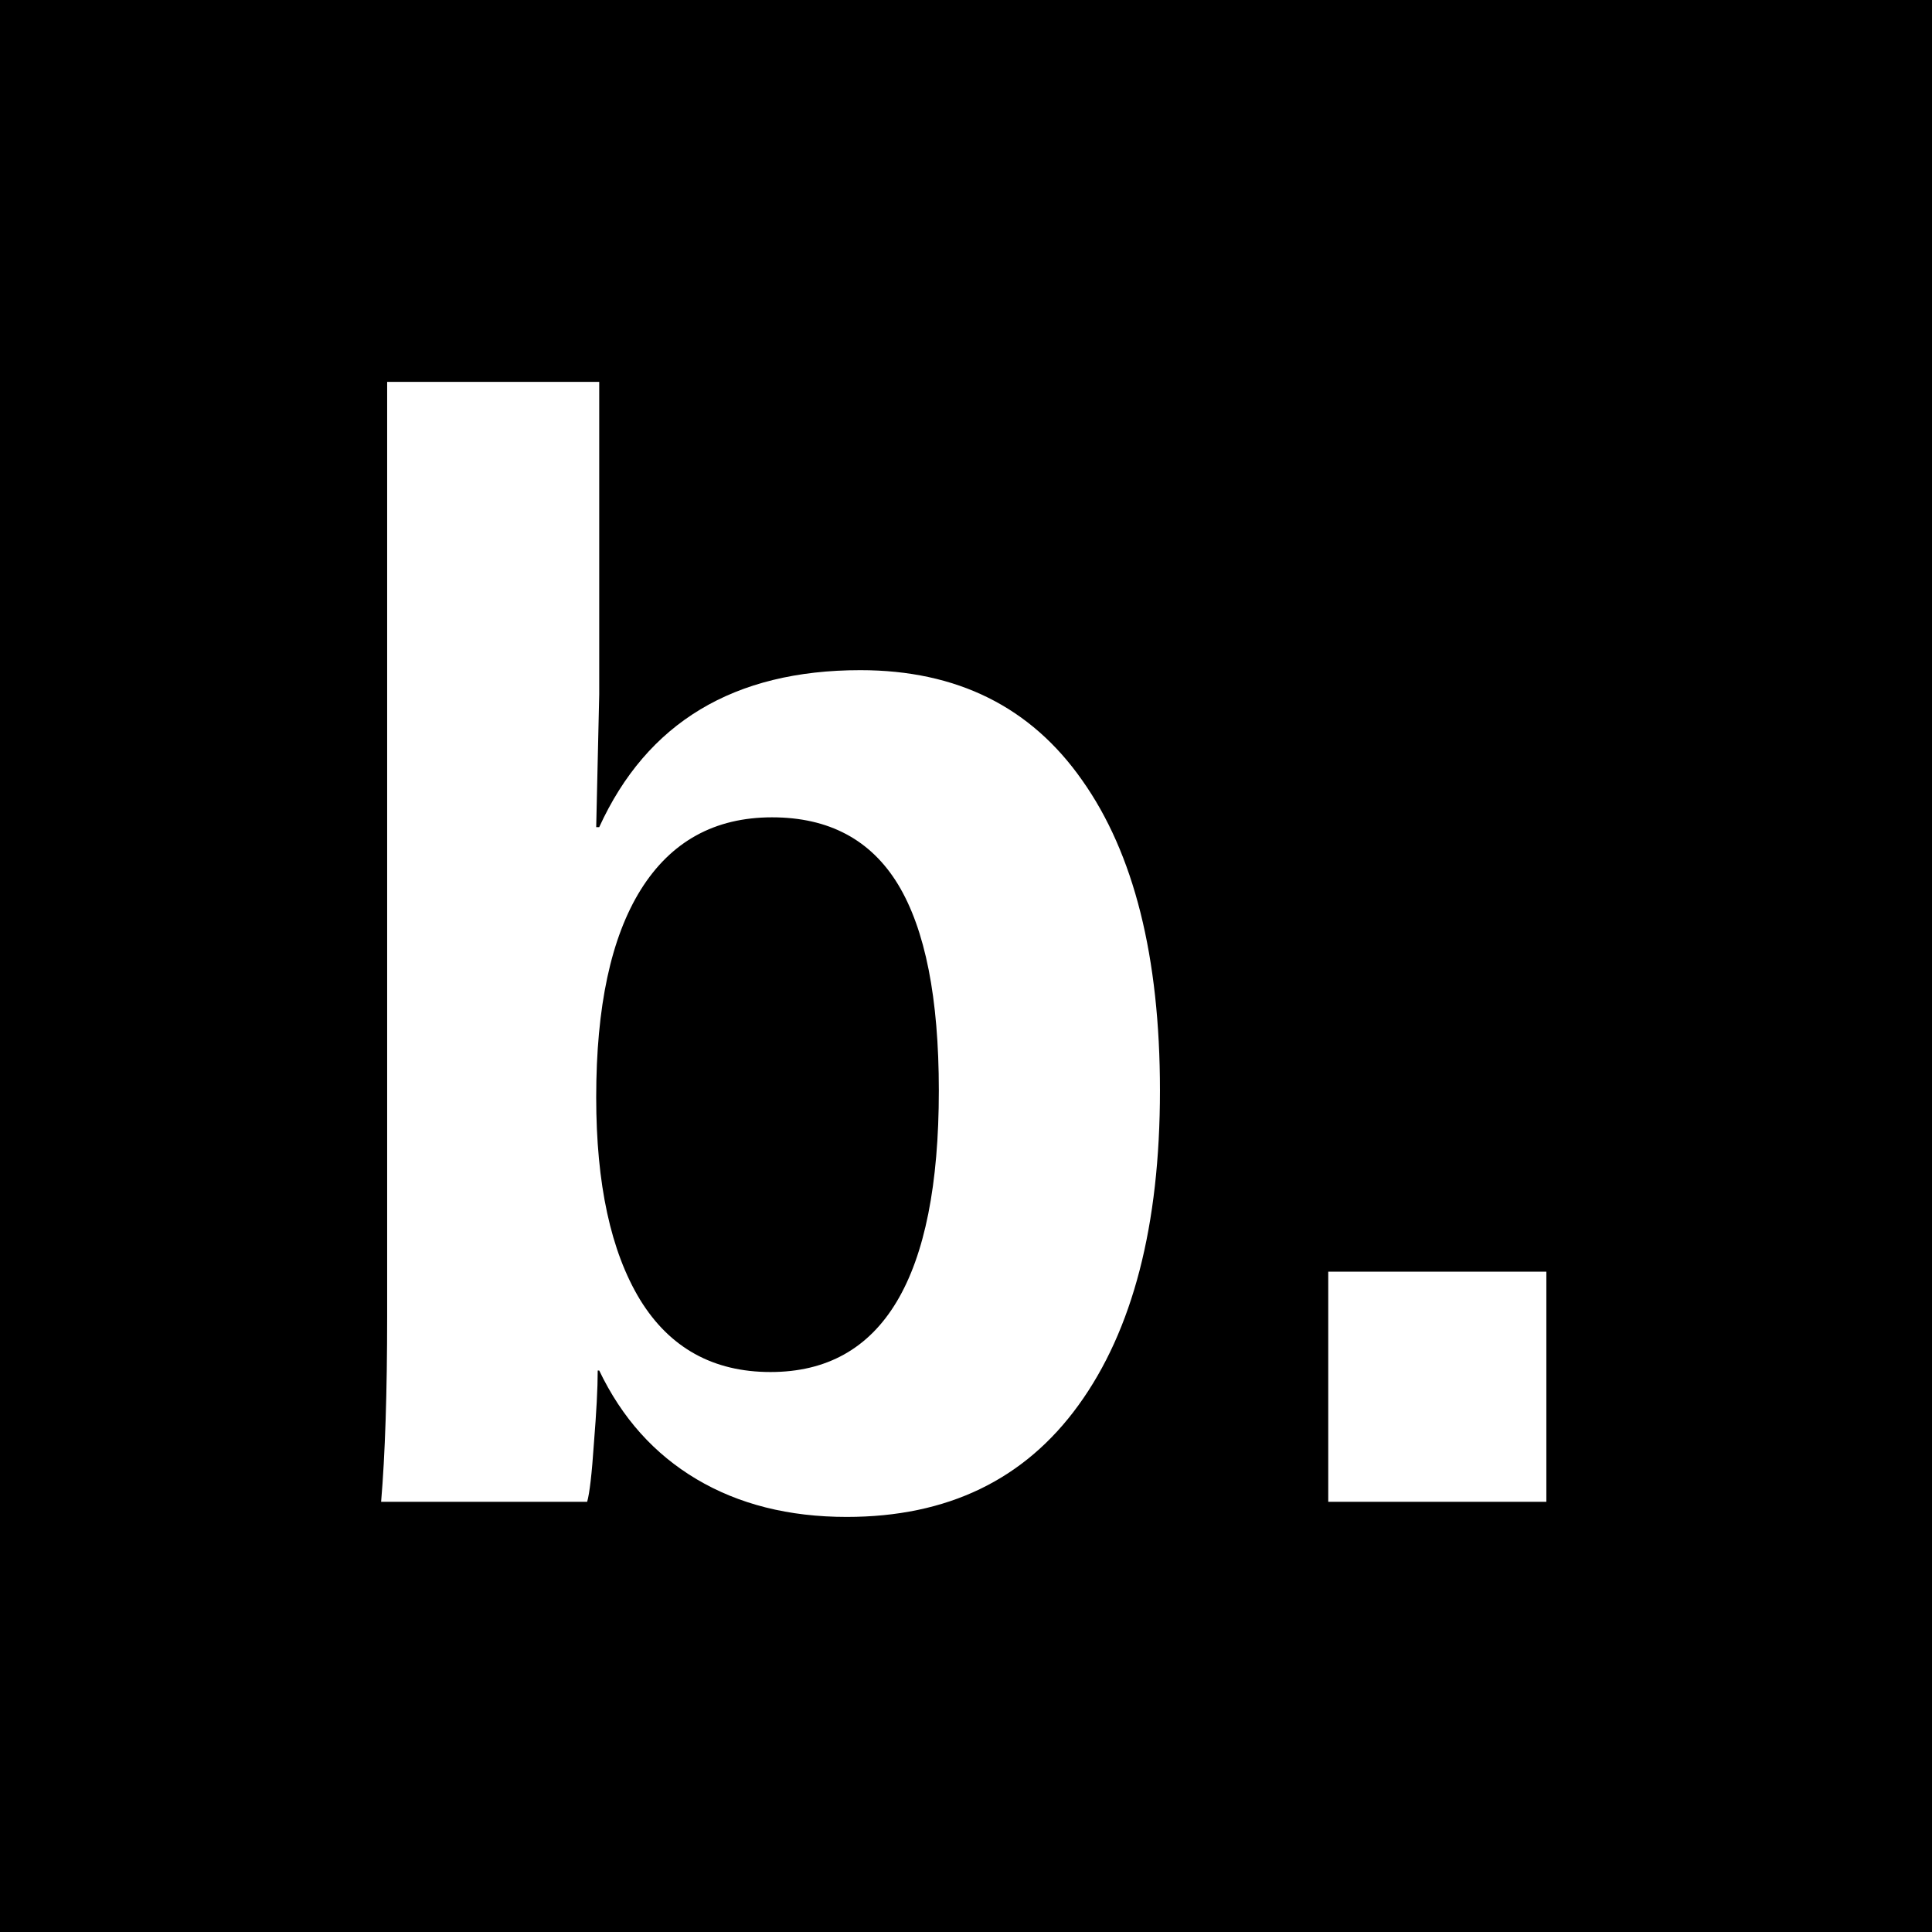
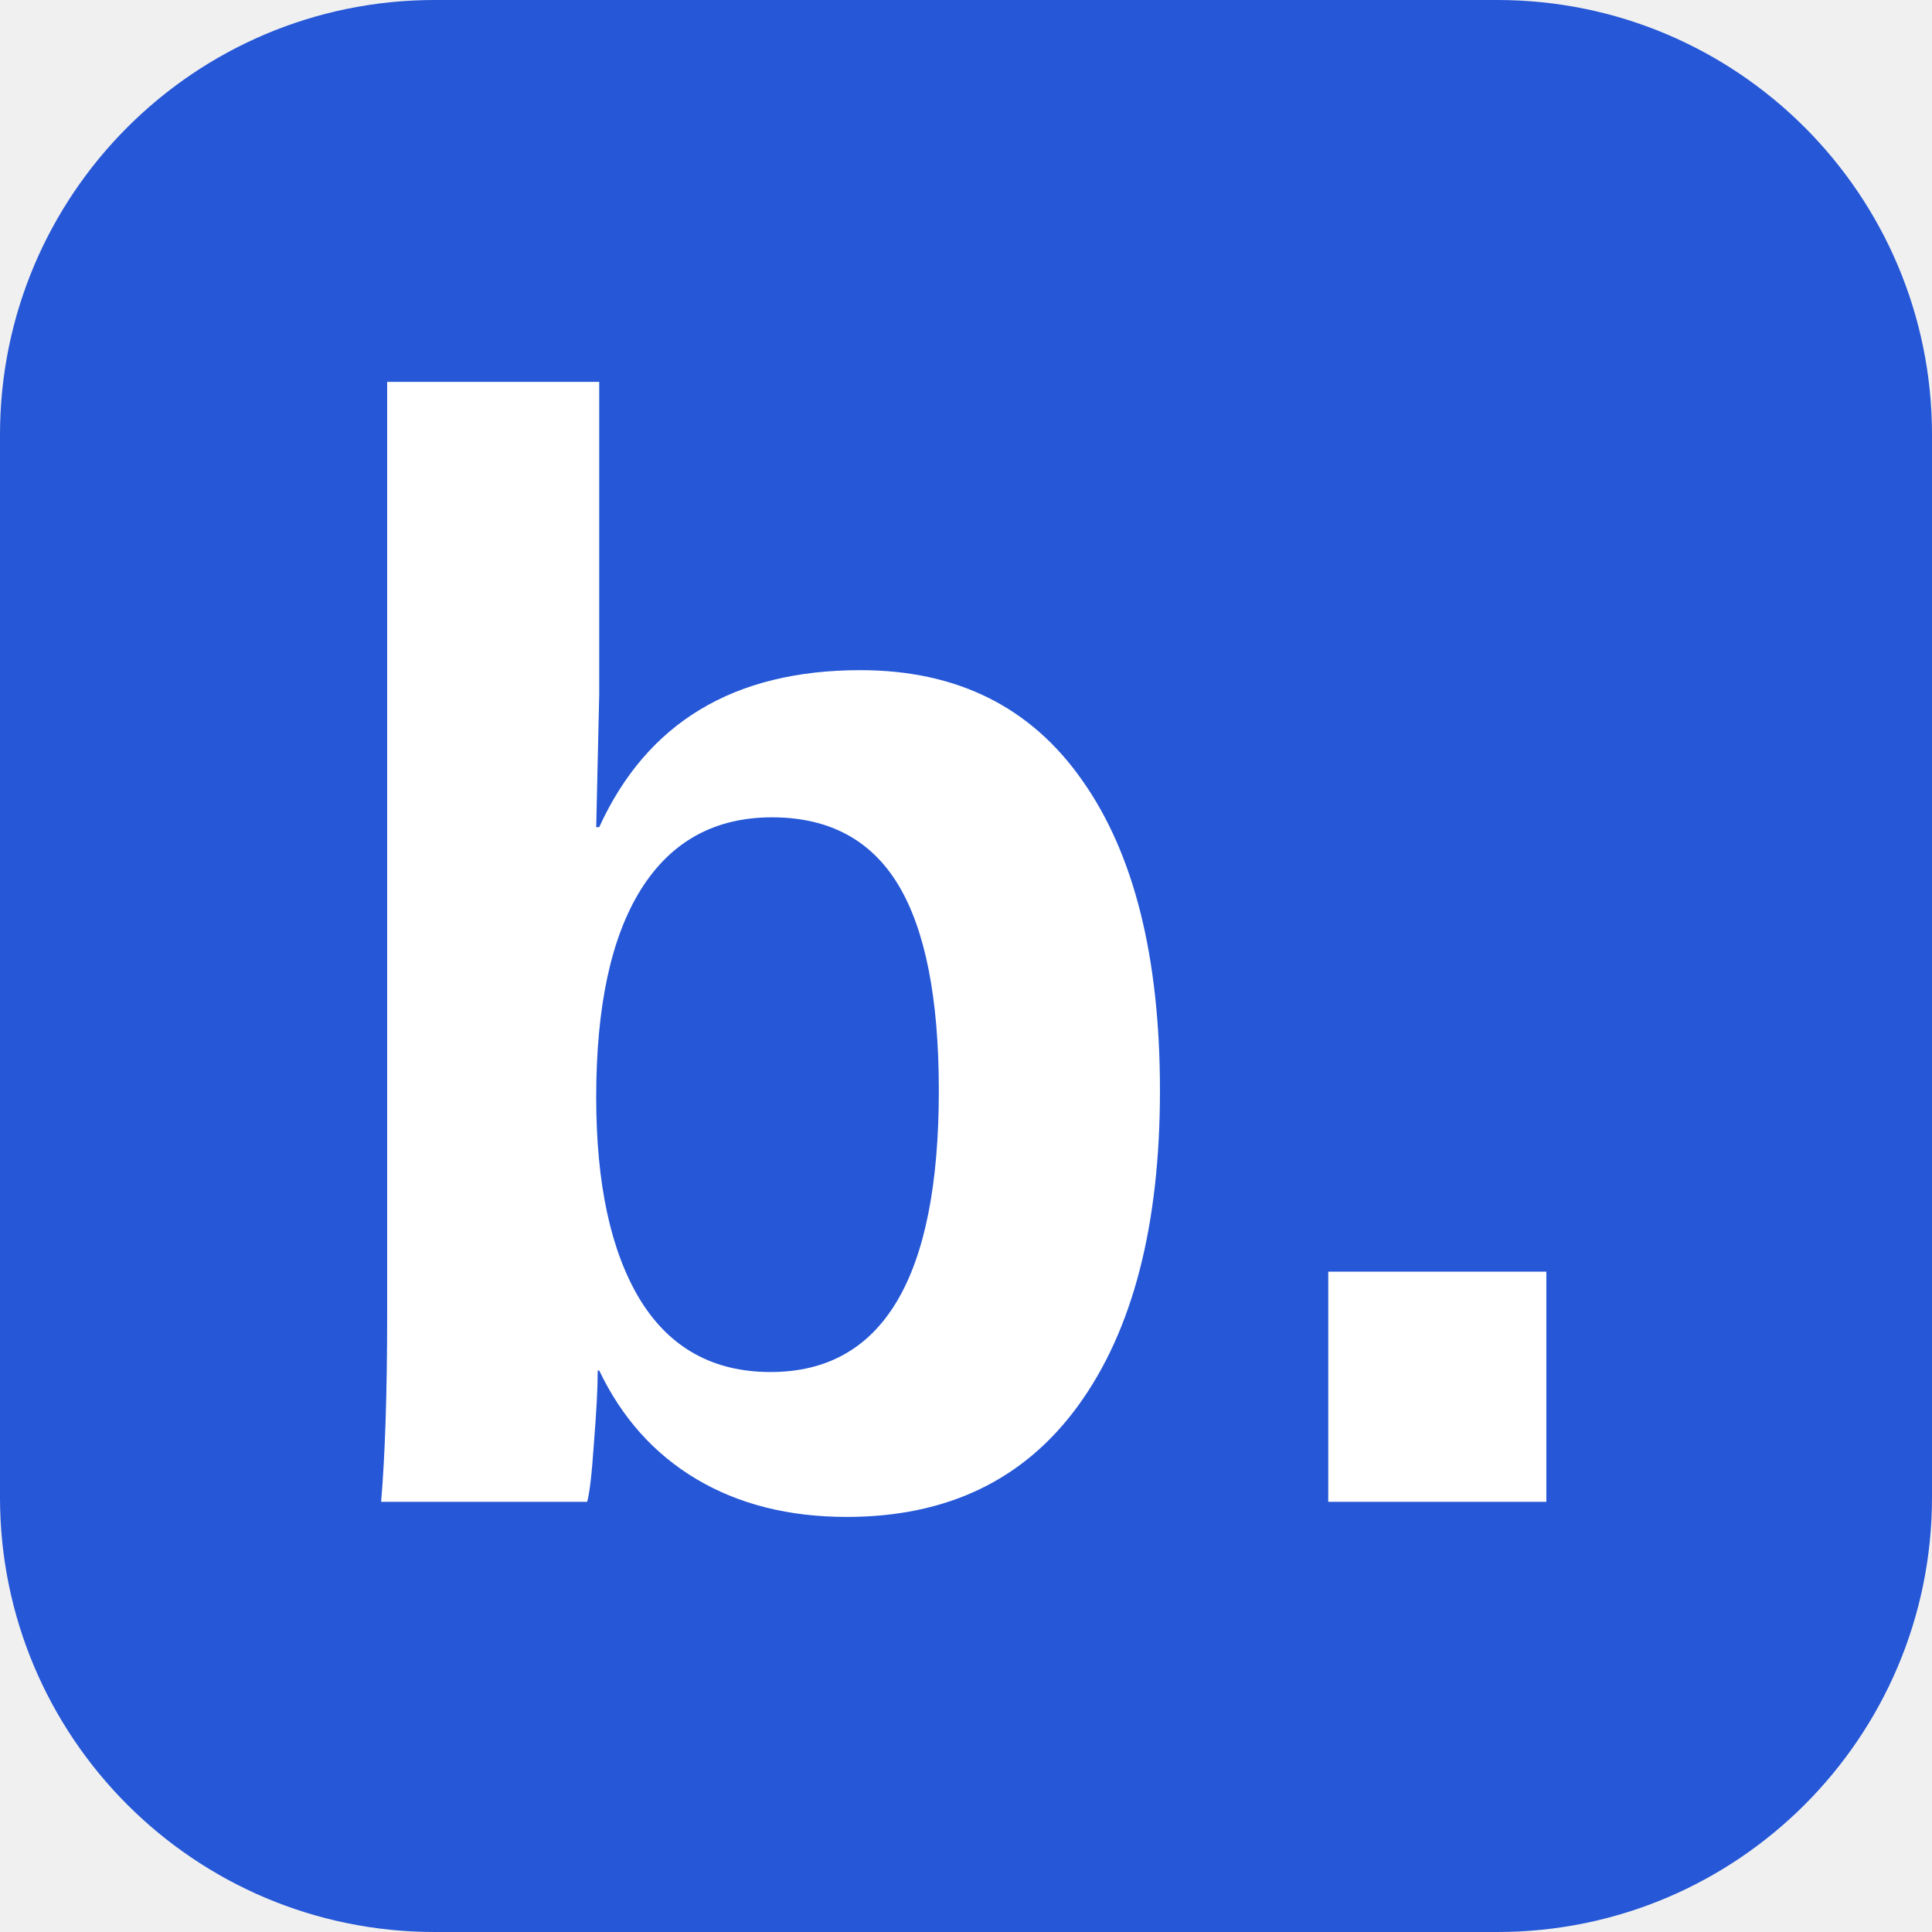
<svg xmlns="http://www.w3.org/2000/svg" viewBox="0 0 40 40">
-   <rect width="40" height="40" fill="#000" />
+   <rect width="40" height="40" rx="9" fill="#2557d6" />
  <text x="20" y="20" text-anchor="middle" dominant-baseline="central" font-family="Arial, Helvetica, sans-serif" font-size="32" font-weight="700" fill="#fff">b.</text>
</svg>
